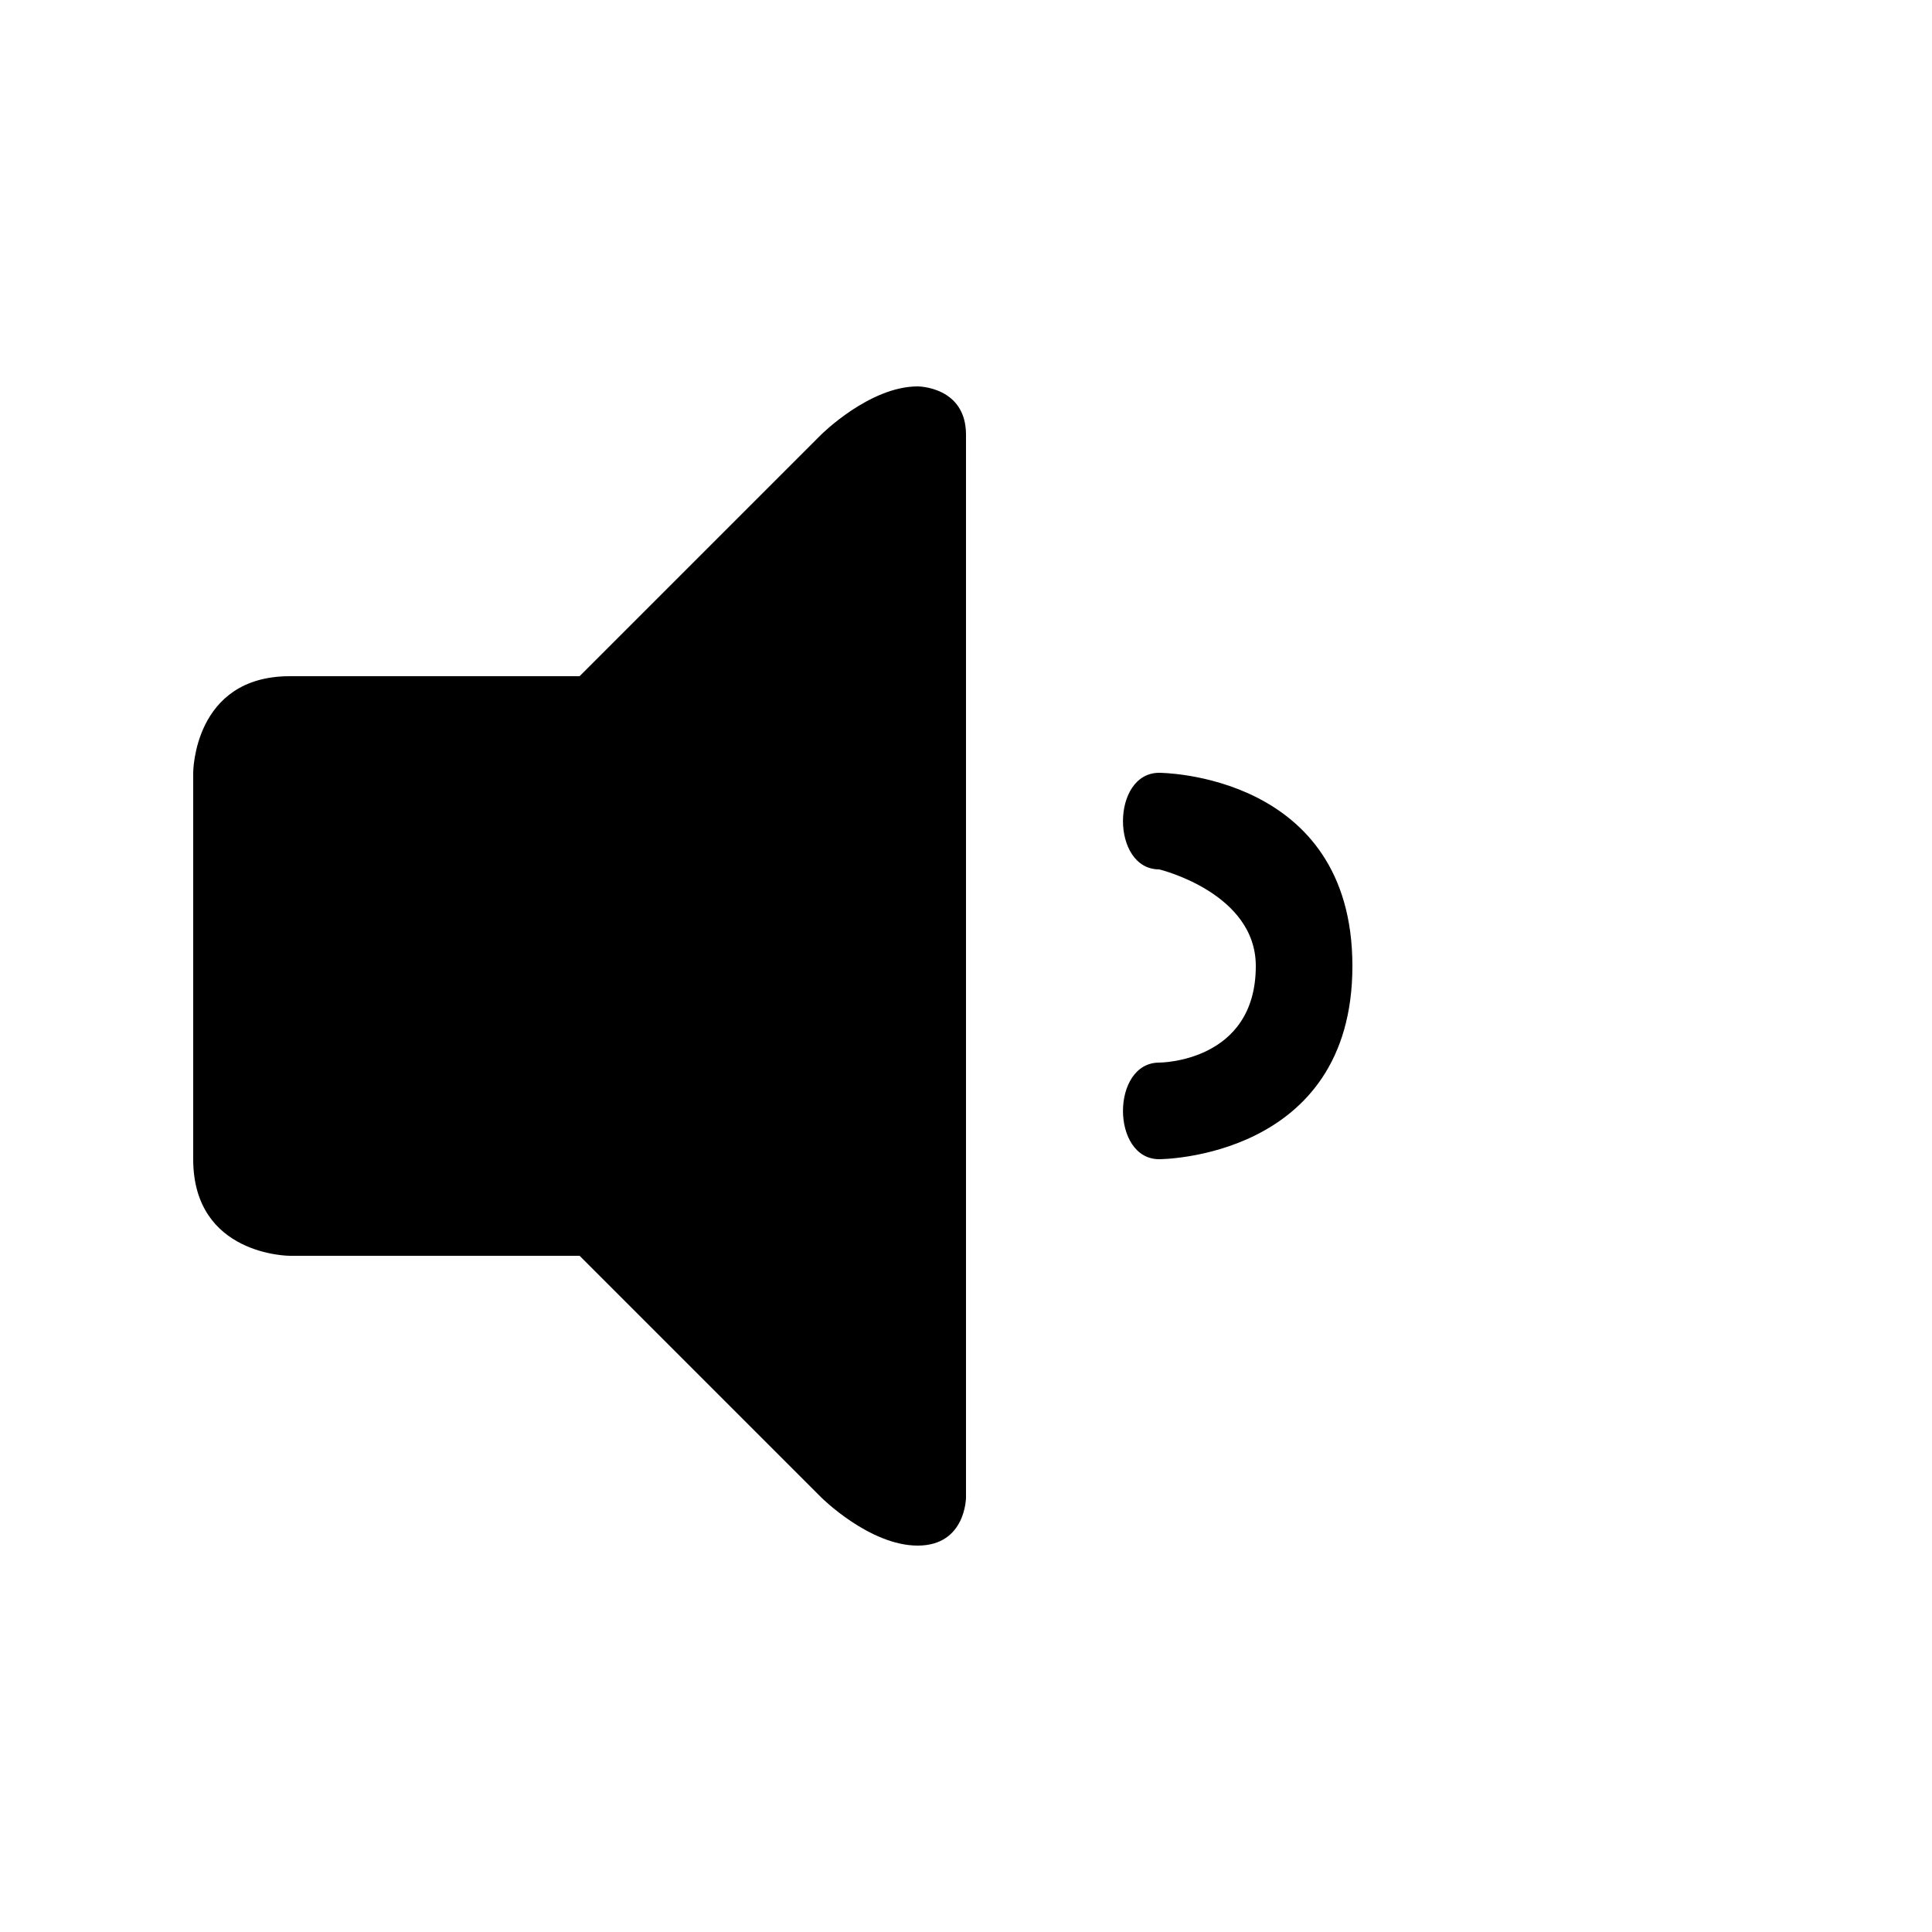
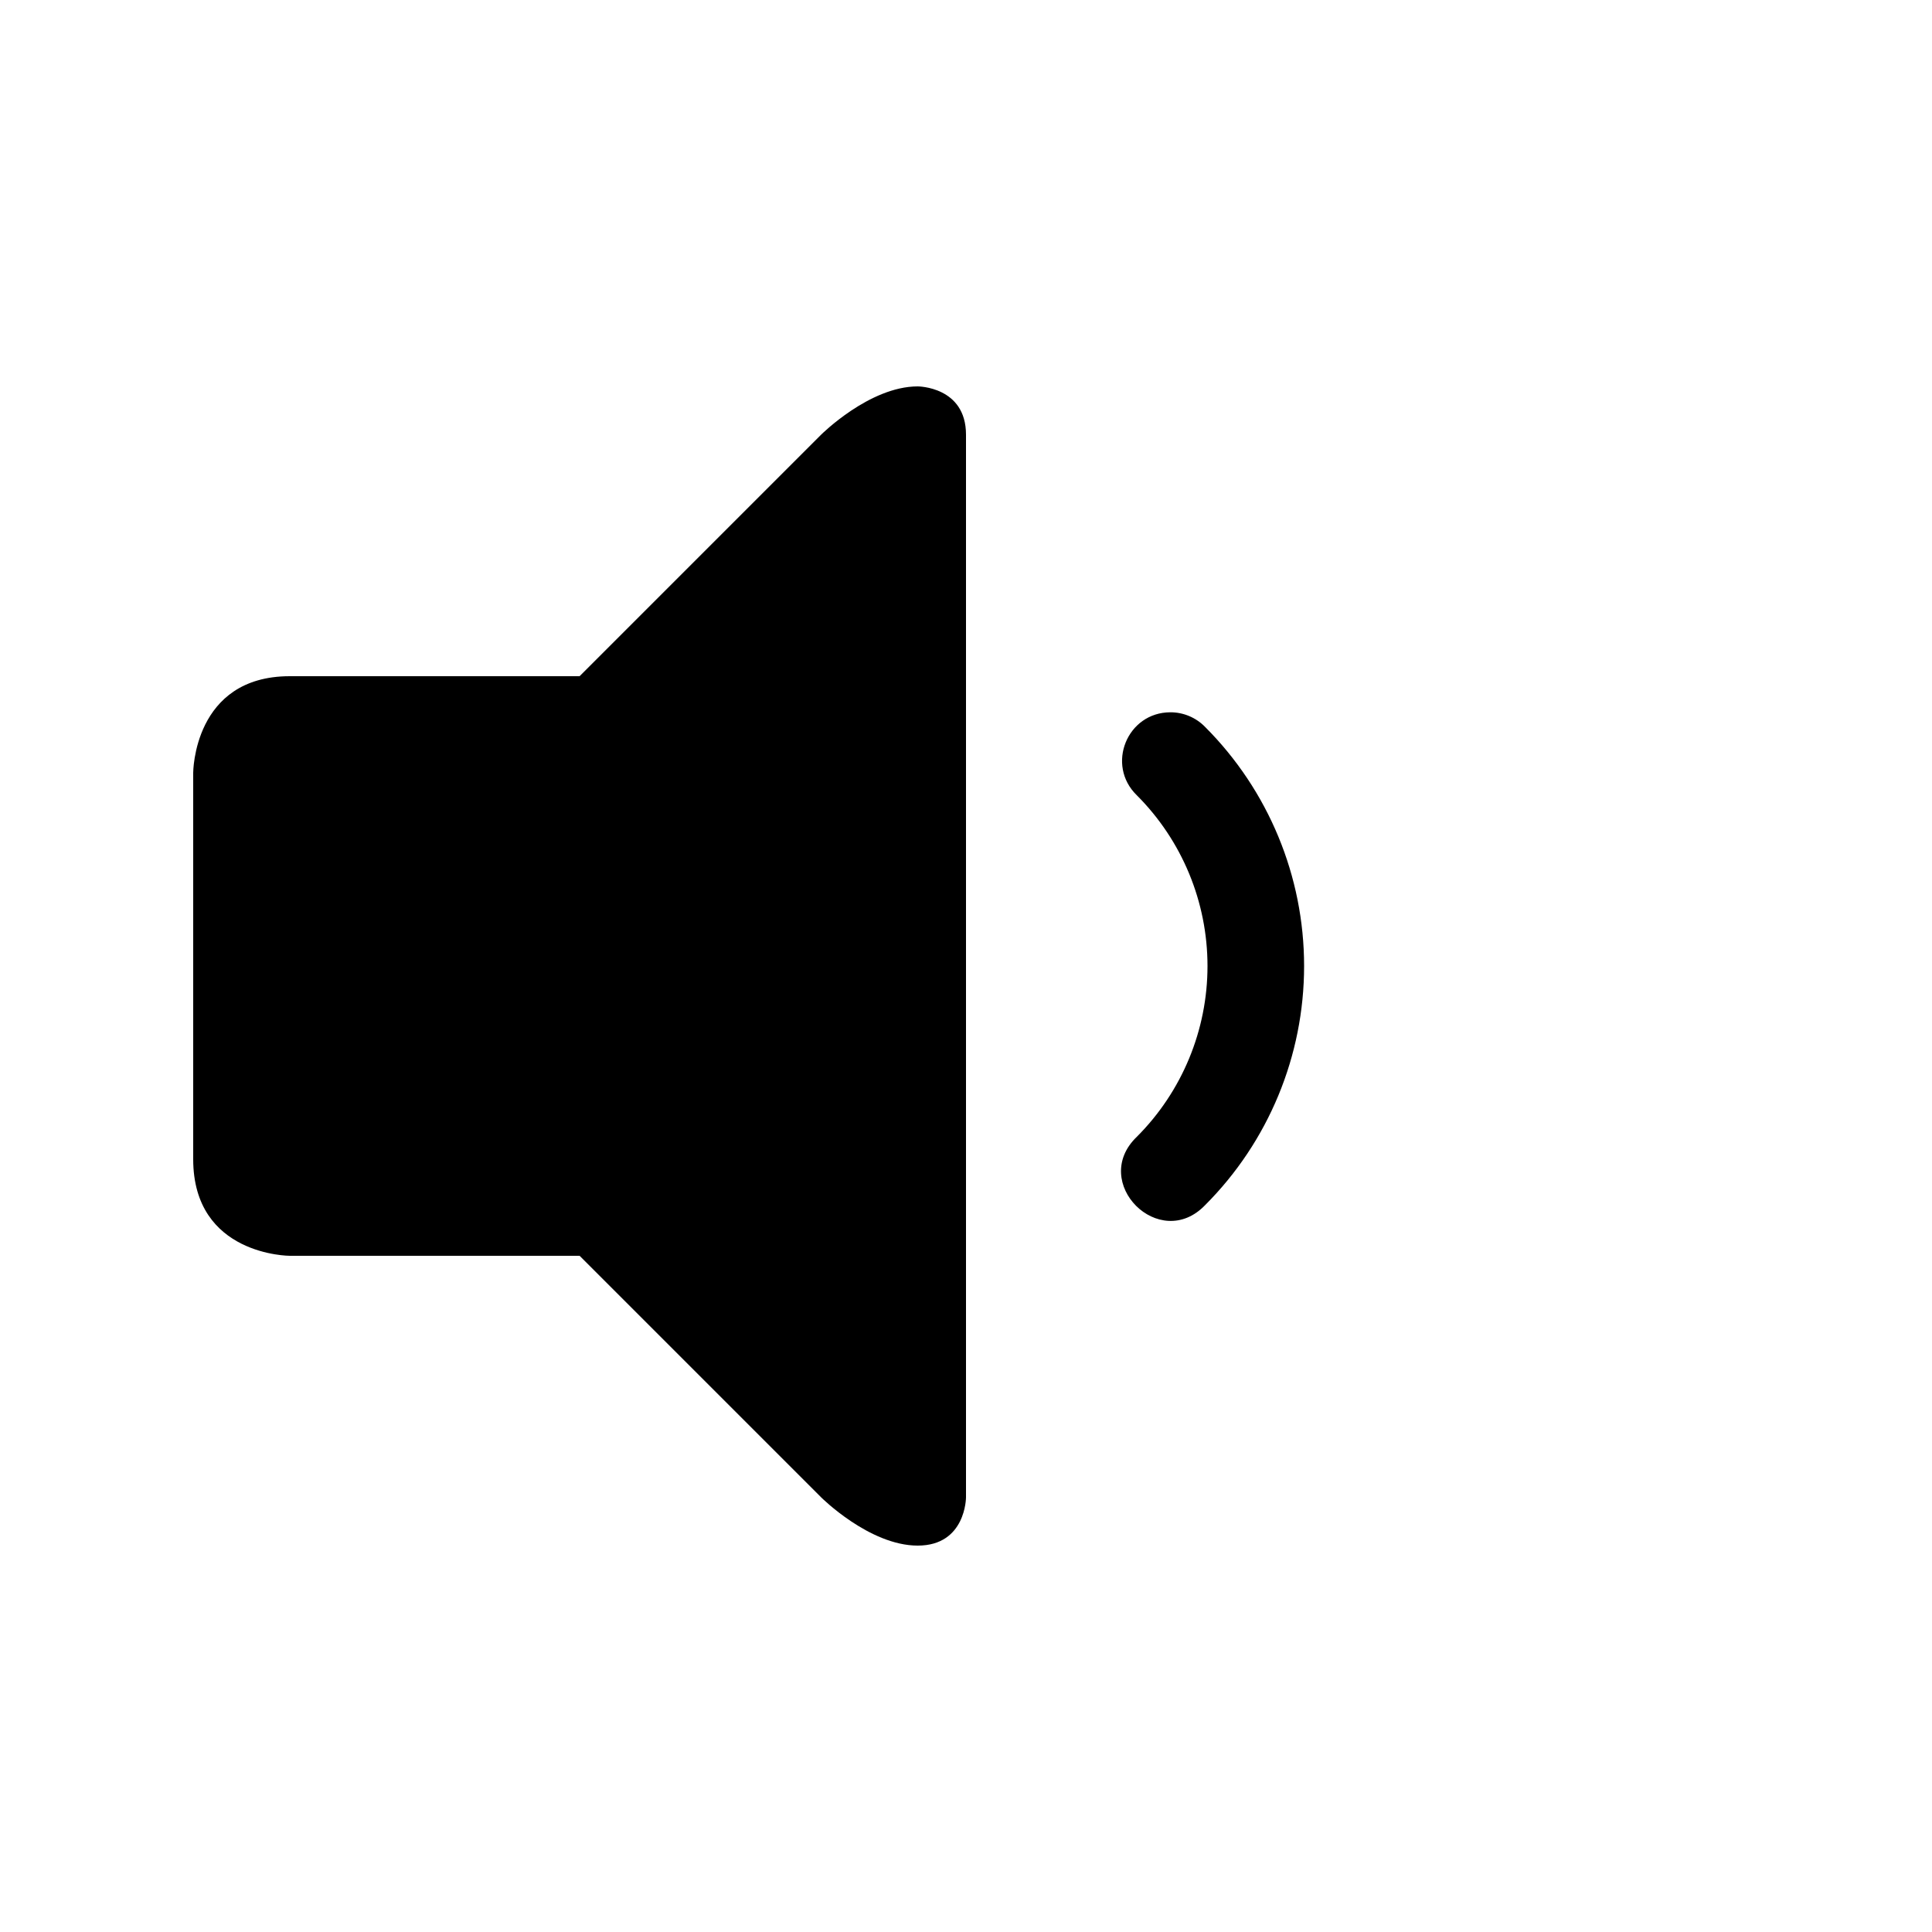
<svg xmlns="http://www.w3.org/2000/svg" width="50" height="50" version="1.1" viewBox="0 0 50 50">
-   <path d="m23.75 10c-1.25 0-2.5 1.25-2.5 1.25l-6.25 6.25h-7.5c-2.5 0-2.5 2.5-2.5 2.5v10c0 2.5 2.5 2.5 2.5 2.5h7.5l6.25 6.25s1.25 1.25 2.5 1.25 1.25-1.25 1.25-1.25v-27.5c0-1.25-1.25-1.25-1.25-1.25zm6.25 10c-1.25 0-1.25 2.5 0 2.5 0 0 2.5 0.601 2.5 2.5 0 2.5-2.5 2.5-2.5 2.5-1.25 0-1.25 2.5 0 2.5 0 0 5 0 5-5s-5-5-5-5z" />
+   <path d="m23.75 10c-1.25 0-2.5 1.25-2.5 1.25l-6.25 6.25h-7.5c-2.5 0-2.5 2.5-2.5 2.5v10c0 2.5 2.5 2.5 2.5 2.5h7.5l6.25 6.25s1.25 1.25 2.5 1.25 1.25-1.25 1.25-1.25v-27.5c0-1.25-1.25-1.25-1.25-1.25zm6.541 8.434c-1.122 2.82e-4 -1.676 1.364-0.871 2.147 1.172 1.172 1.83 2.762 1.83 4.42s-0.658 3.248-1.83 4.42c-1.227 1.178 0.589 2.995 1.768 1.768 1.641-1.641 2.562-3.867 2.562-6.188s-0.922-4.547-2.562-6.188c-0.235-0.242-0.559-0.379-0.896-0.379z" />
</svg>
